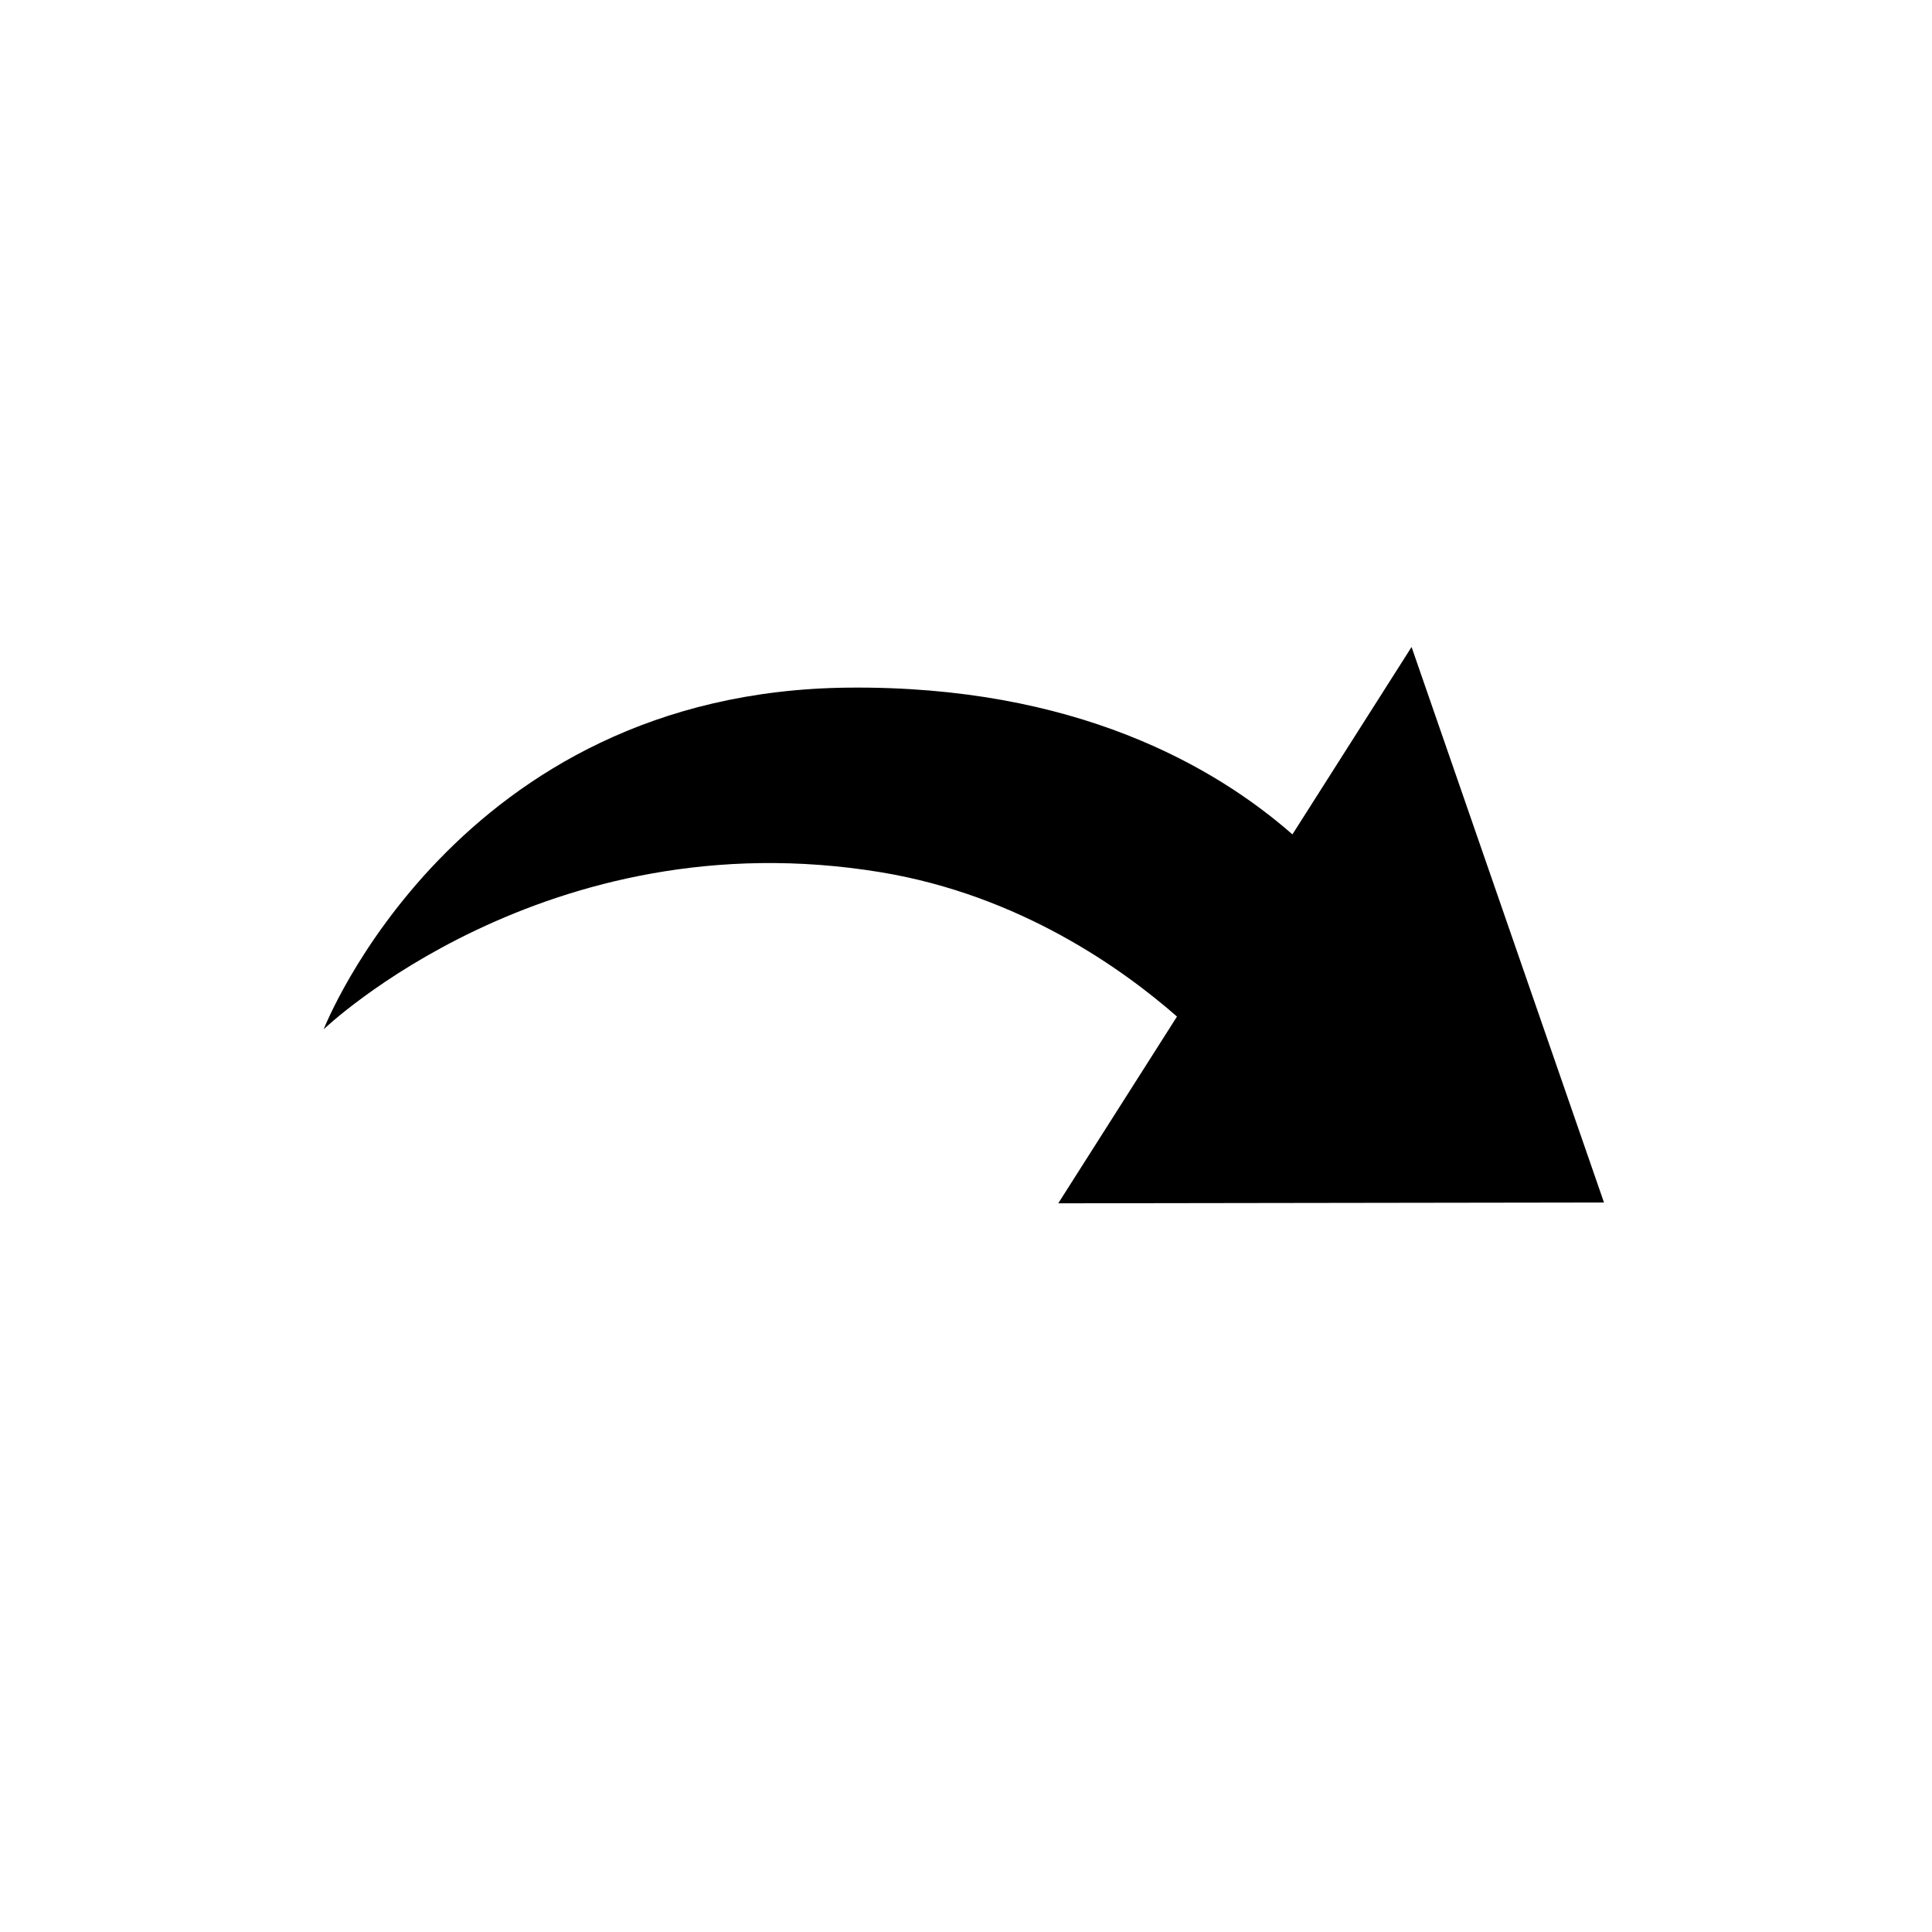
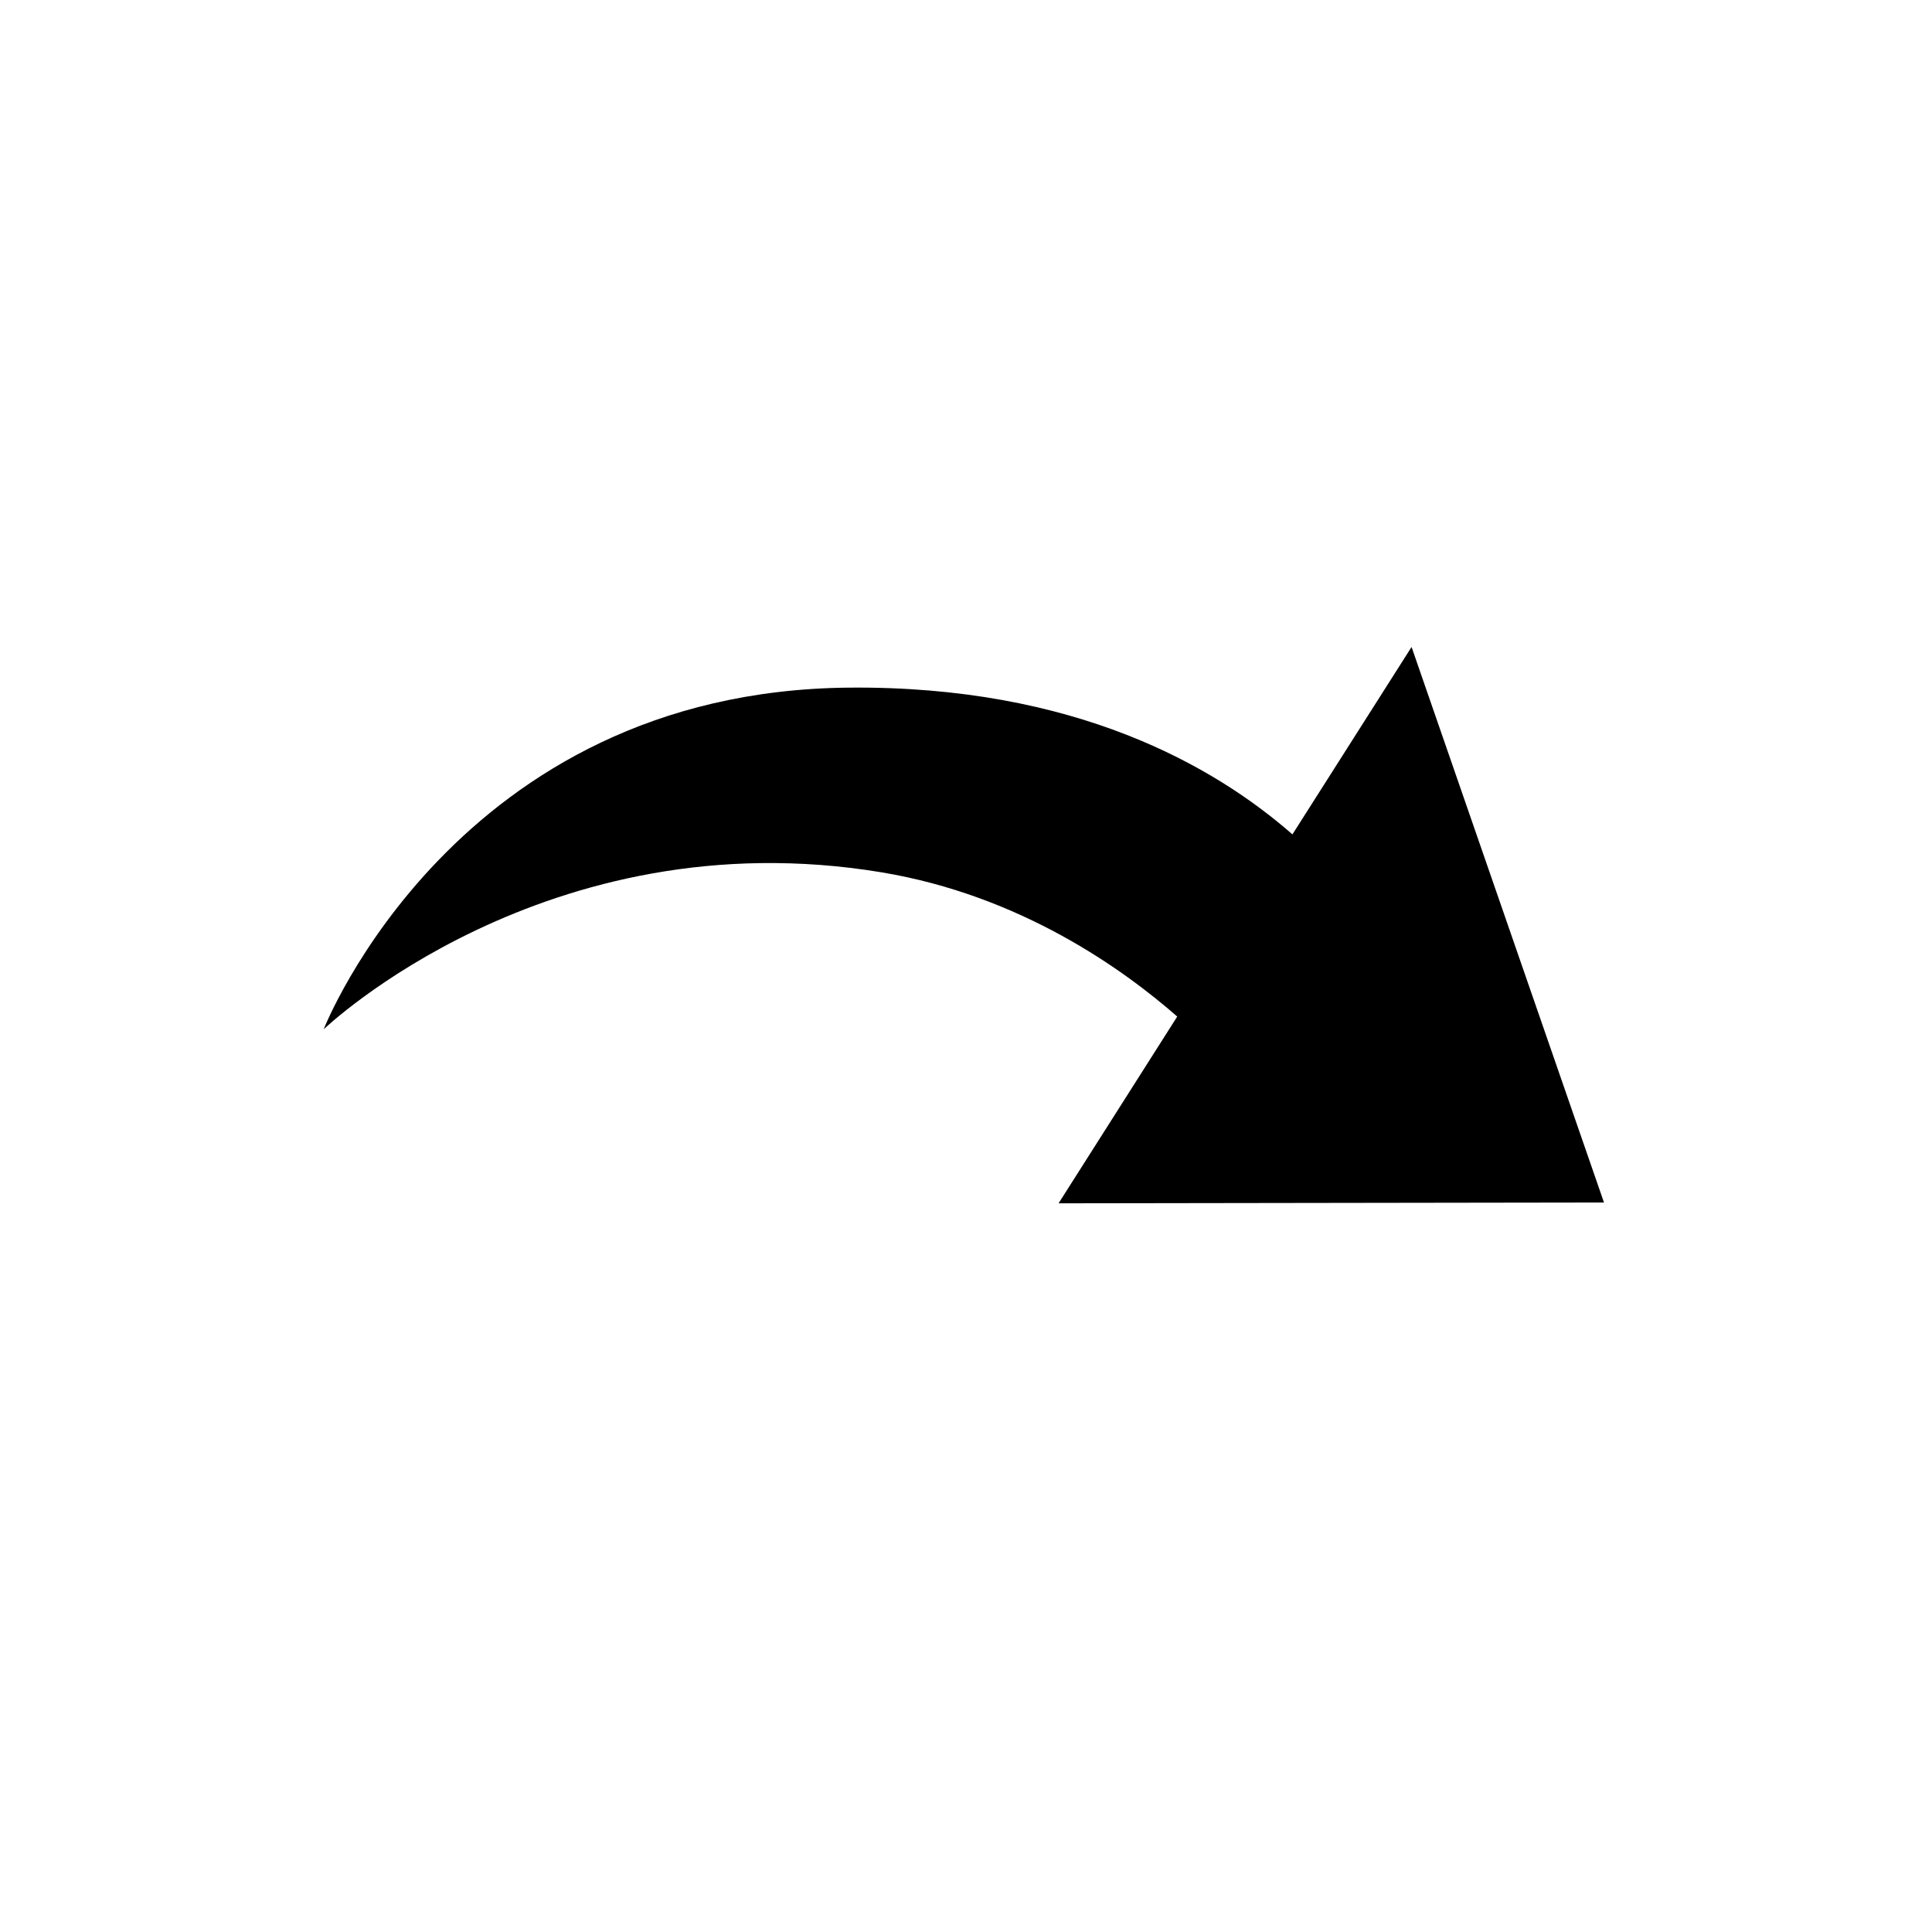
<svg xmlns="http://www.w3.org/2000/svg" width="24" height="24" viewBox="0 0 24 24">
  <g id="arched-arrow-ltr">
-     <path id="arrow" d="M19.925 14.937l-2.39-6.9-1.48 2.328c-.965-.845-2.7-1.85-5.514-1.823-4.883.046-6.52 4.244-6.52 4.244s2.753-2.64 6.925-1.95c1.73.287 3.007 1.207 3.675 1.792l-1.475 2.32 6.782-.01z" />
+     <path id="arrow" d="M19.925 14.937l-2.39-6.9-1.48 2.328c-.965-.845-2.7-1.85-5.514-1.823-4.88.046-6.52 4.244-6.52 4.244s2.756-2.64 6.928-1.95c1.73.287 3.007 1.207 3.675 1.792l-1.474 2.32 6.78-.01z" />
  </g>
</svg>
